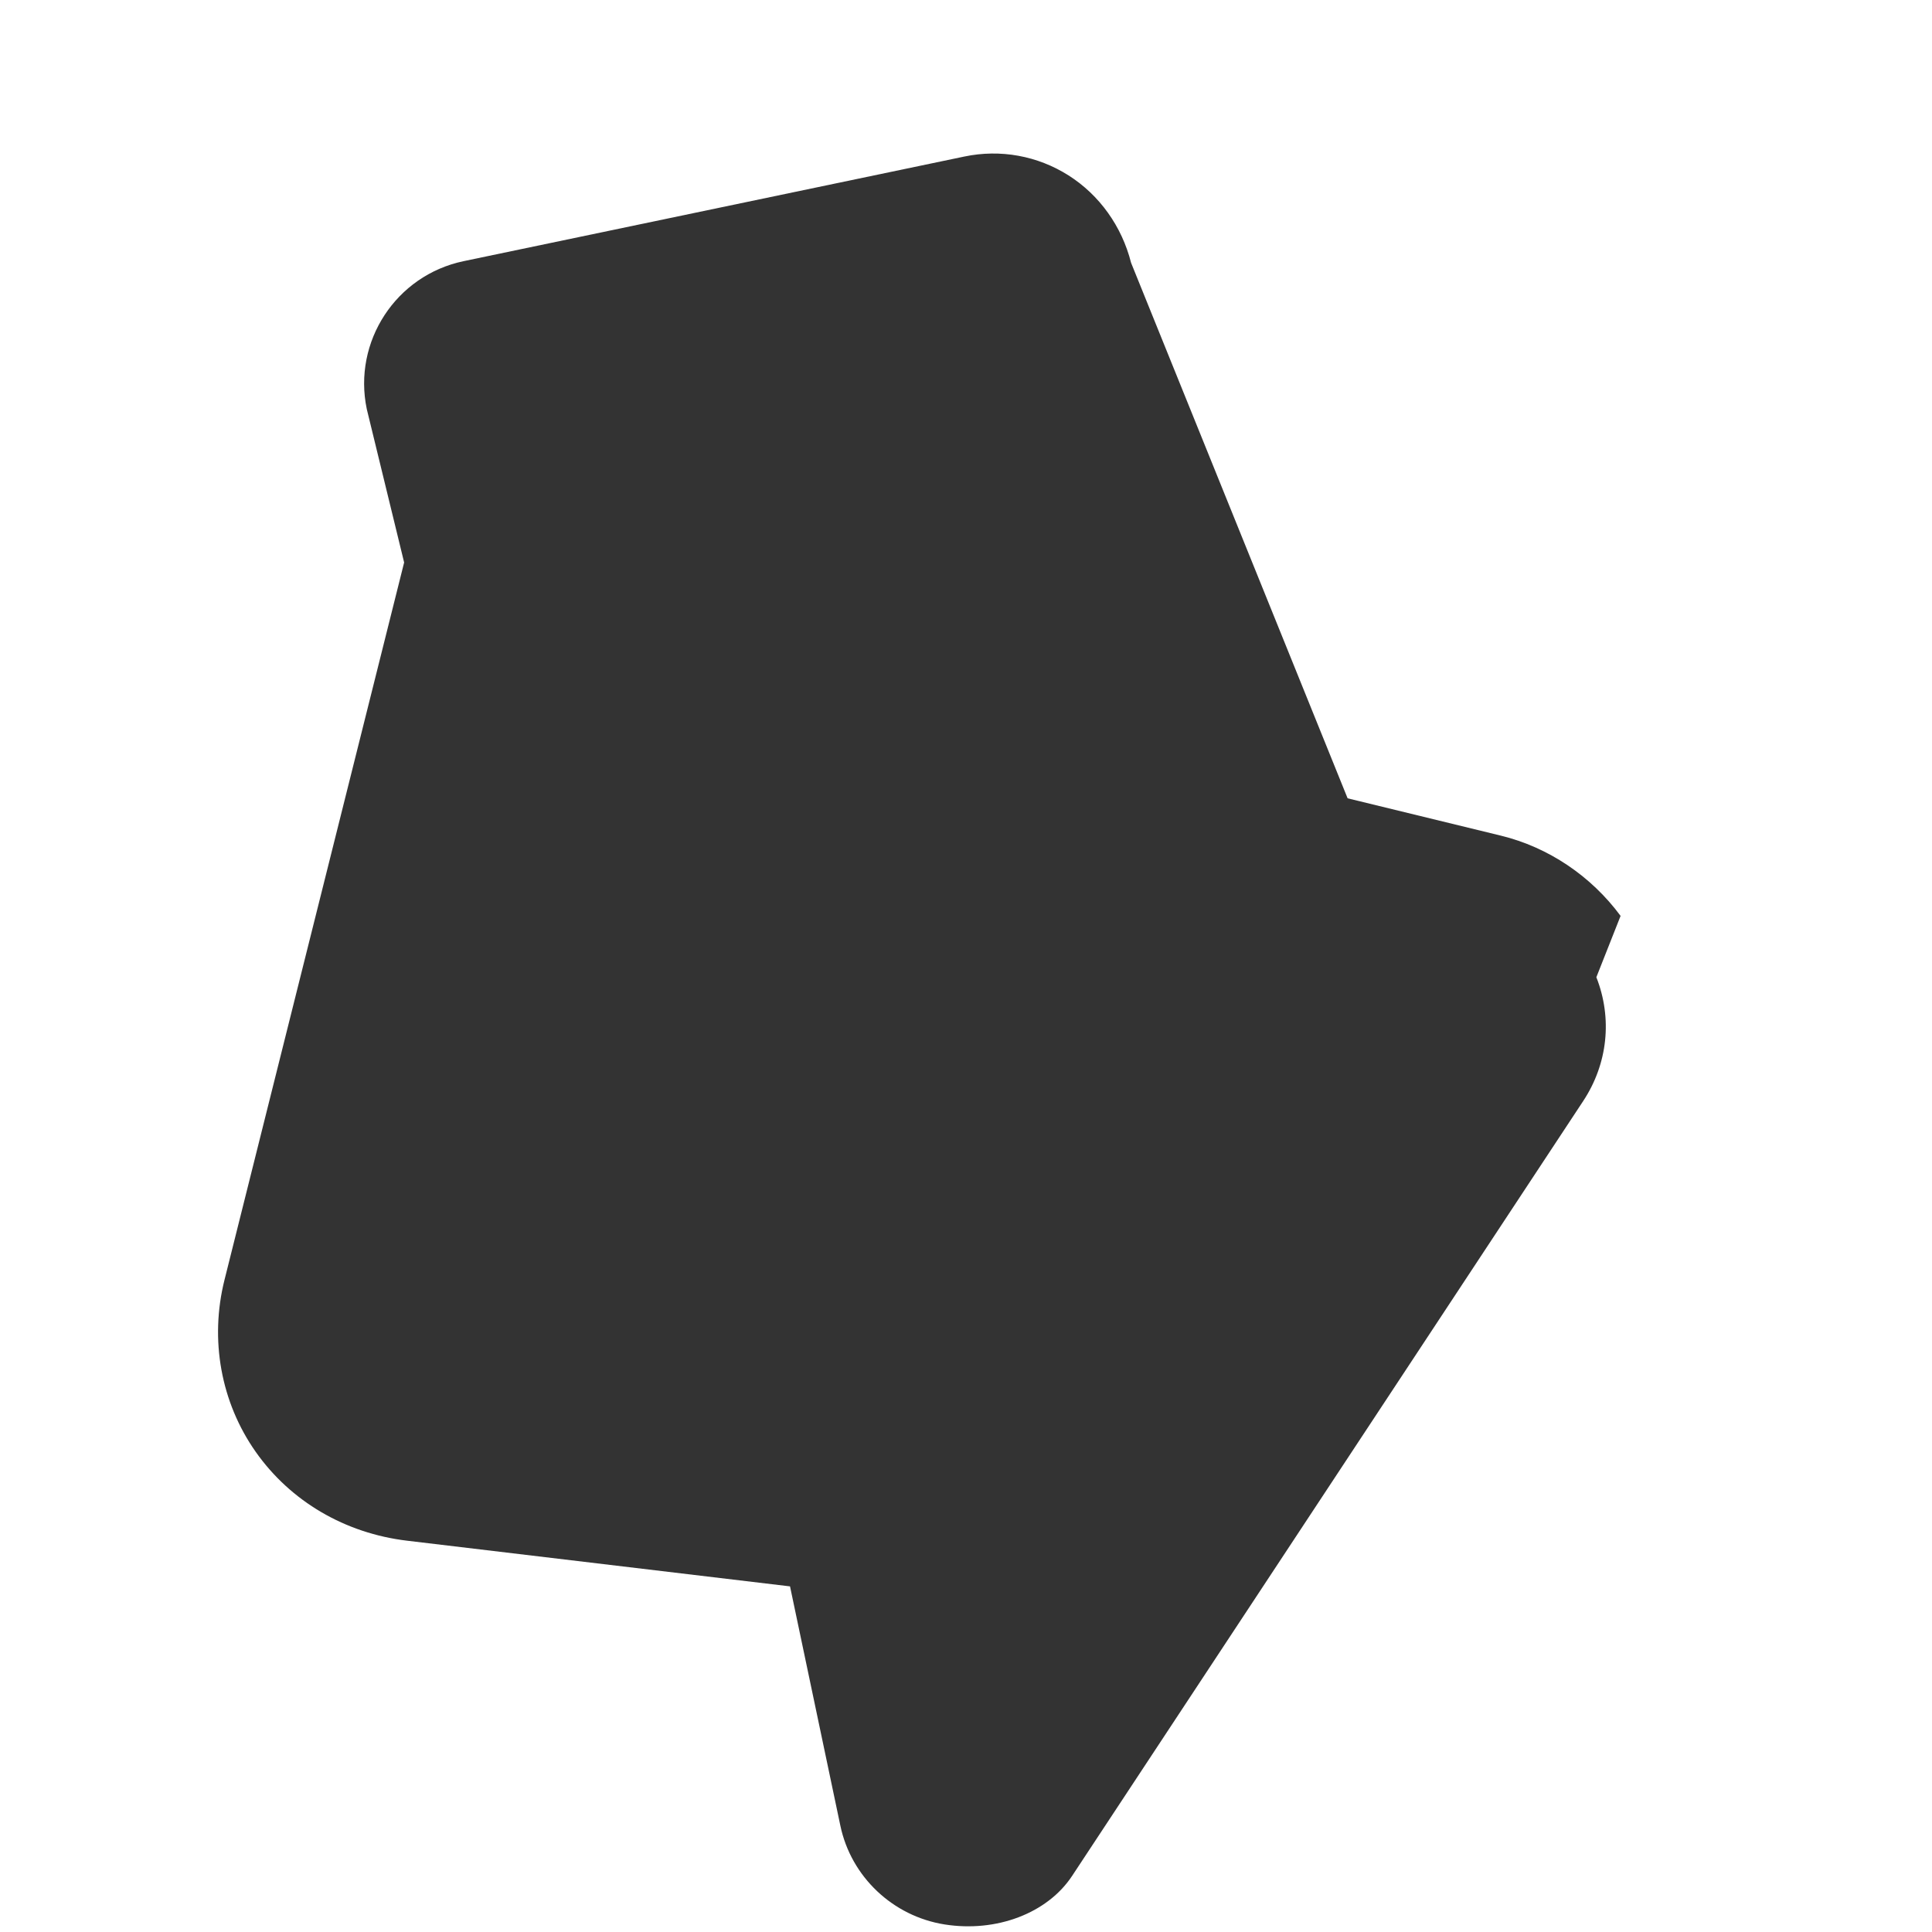
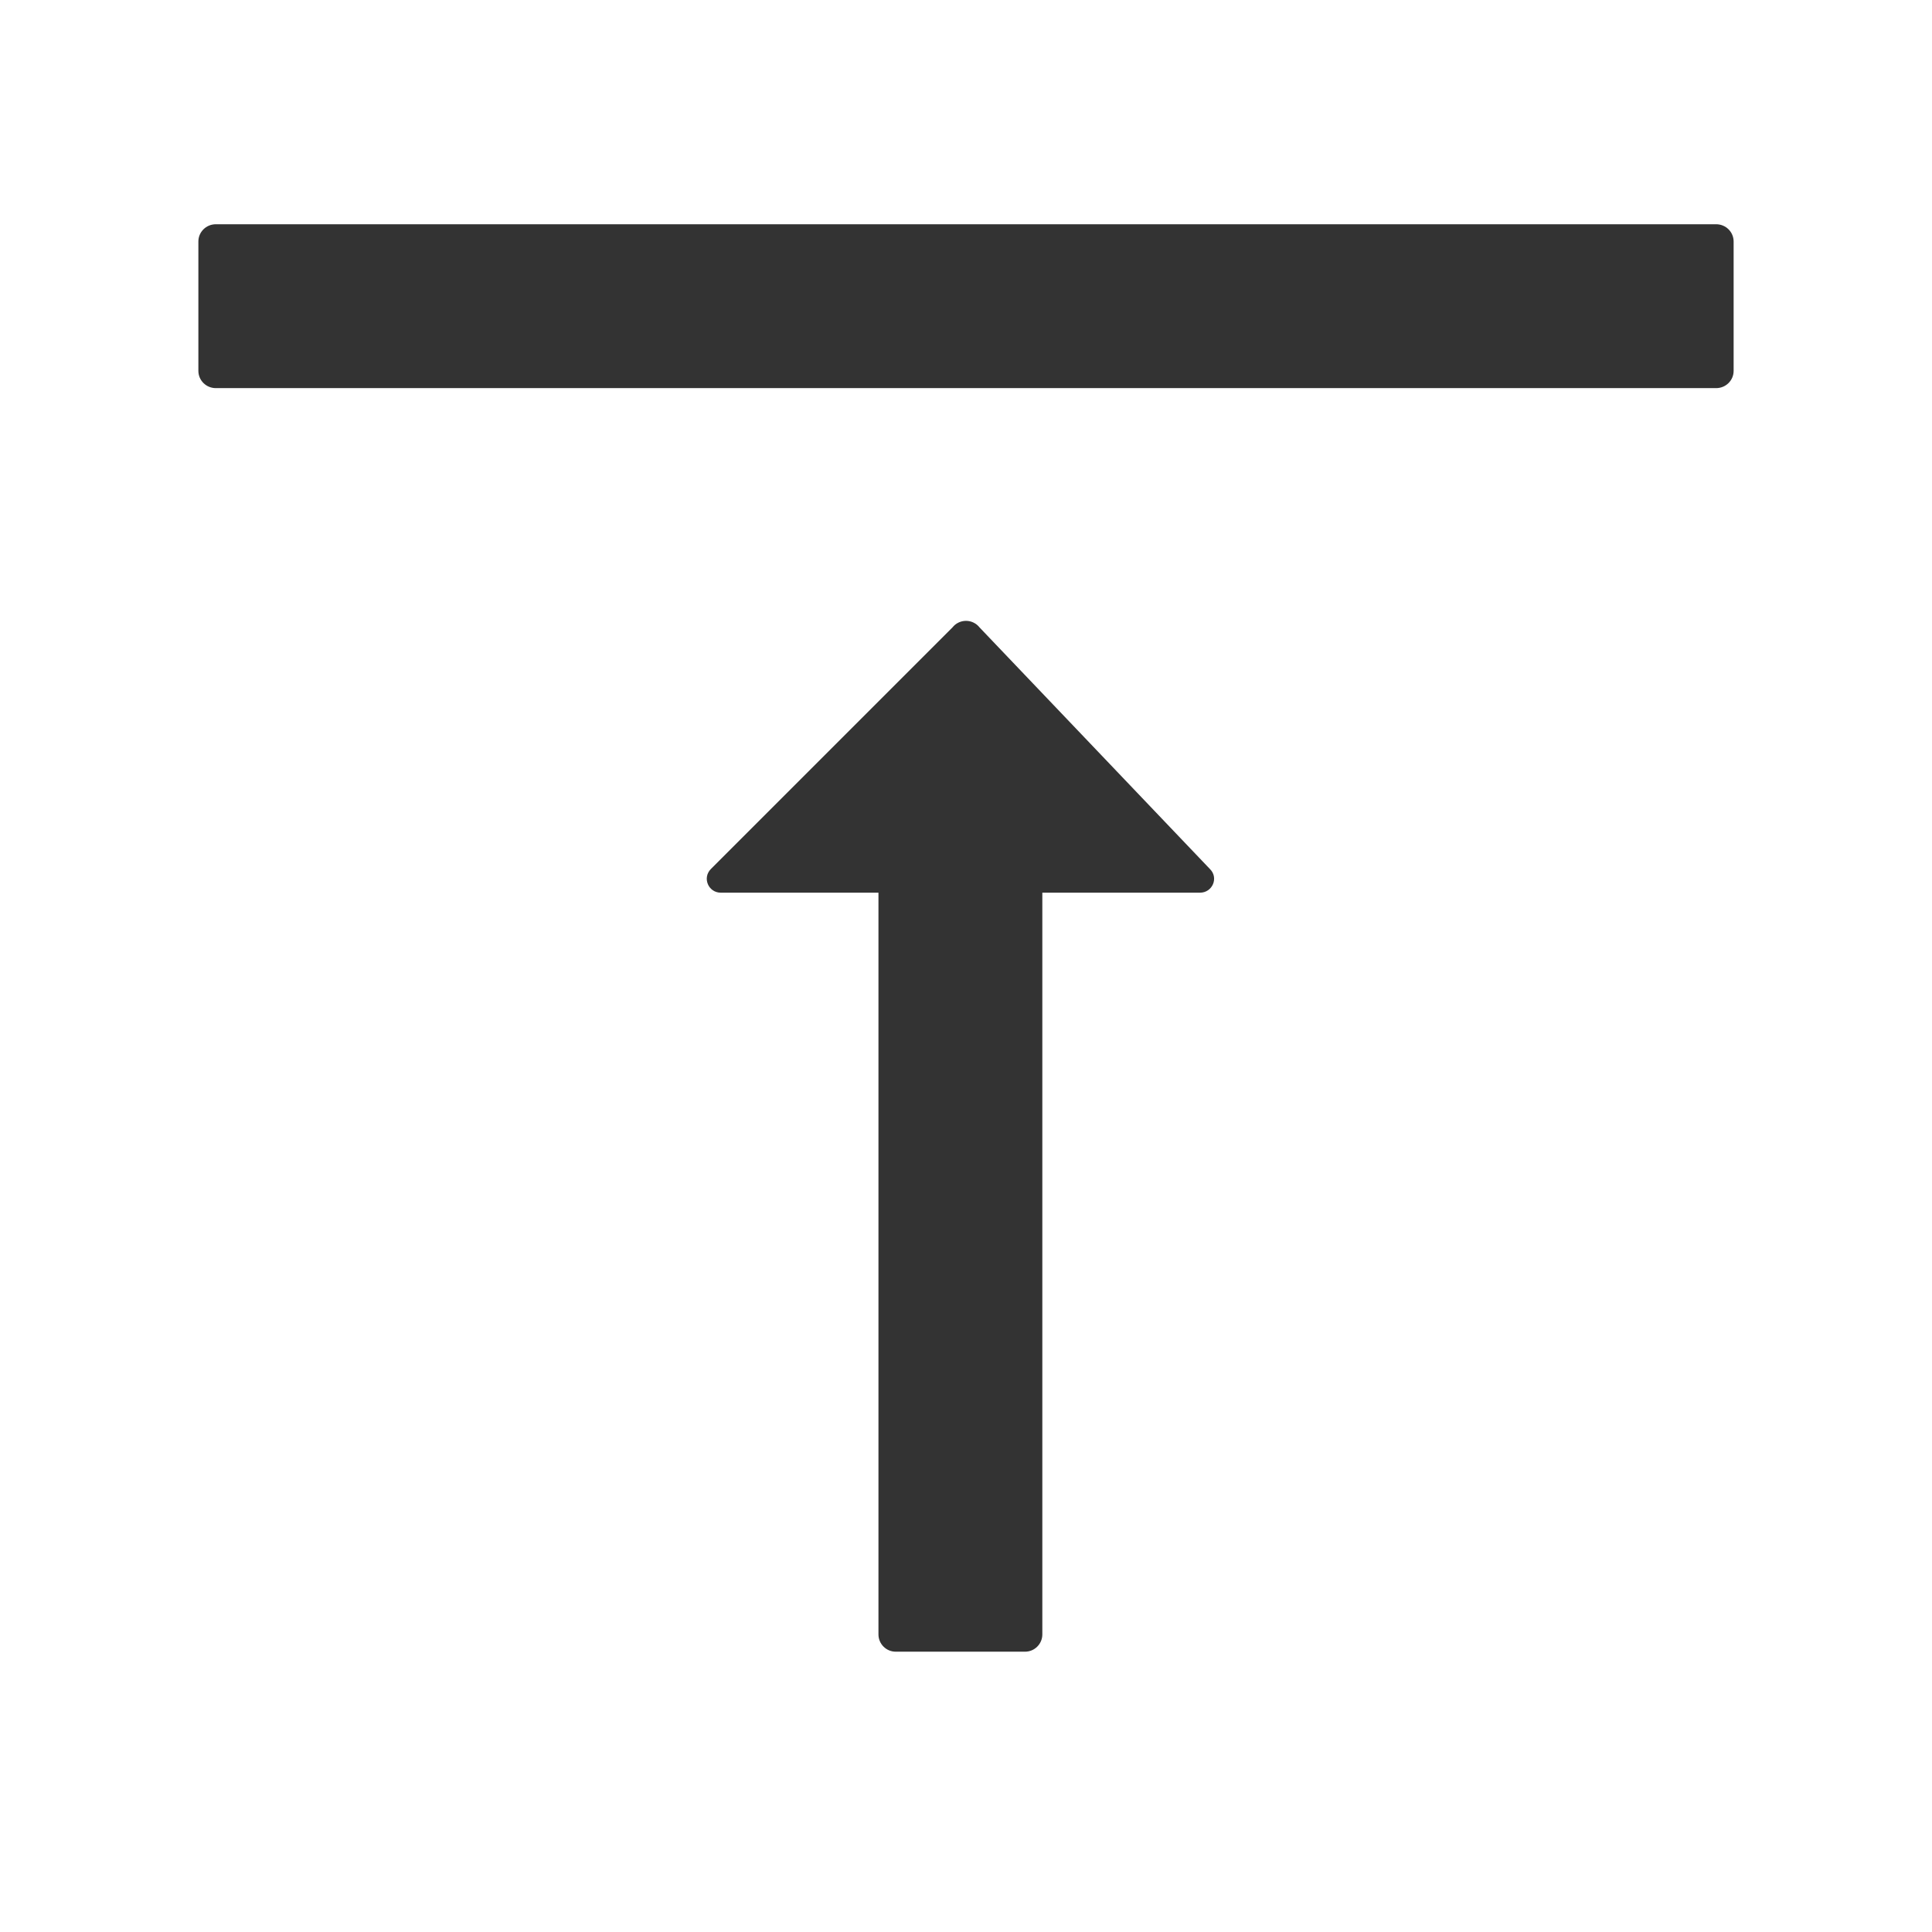
- <svg xmlns="http://www.w3.org/2000/svg" viewBox="0 0 1024 1024">
-   <path fill="#333" d="M858.94 485.45c-15.65-21.2-38.35-36.42-63.4-42.53l-81.28-19.8L599.5 139.3c-4.9-19.34-16.73-35.9-33.15-46.33-16.42-10.42-36.14-14-55.23-10l-265.4 55.45c-35.8 7.48-58.8 42.6-51.32 78.4l19.8 81.3-95.2 380.2c-7.96 31.75-1.92 65 16.55 91.22 18.47 26.23 47.34 43.15 80.25 47.07l202.93 24.2 26.68 126.85c5.68 27.05 27.8 48 55.28 52.34s54.5-5.96 67.56-25.75l270.83-410.6c13.1-19.8 15.6-43.9 7.02-65.7z" />
+ <svg xmlns="http://www.w3.org/2000/svg" viewBox="64 64 896 896" width="100%" height="100%" fill="#333333">
+   <path d="M859.9 168H164.1c-4.5 0-8.1 3.6-8.1 8v60c0 4.4 3.6 8 8.1 8h695.8c4.5 0 8.1-3.6 8.1-8v-60c0-4.4-3.6-8-8.1-8zM518.3 355a8 8 0 00-12.6 0l-112 112c-4.1 4.1-1.2 11 4.6 11h73.1v344c0 4.4 3.6 8 8 8h60c4.4 0 8-3.6 8-8V478h73.1c5.8 0 8.8-6.9 4.6-11l-106.8-112z" />
</svg>
